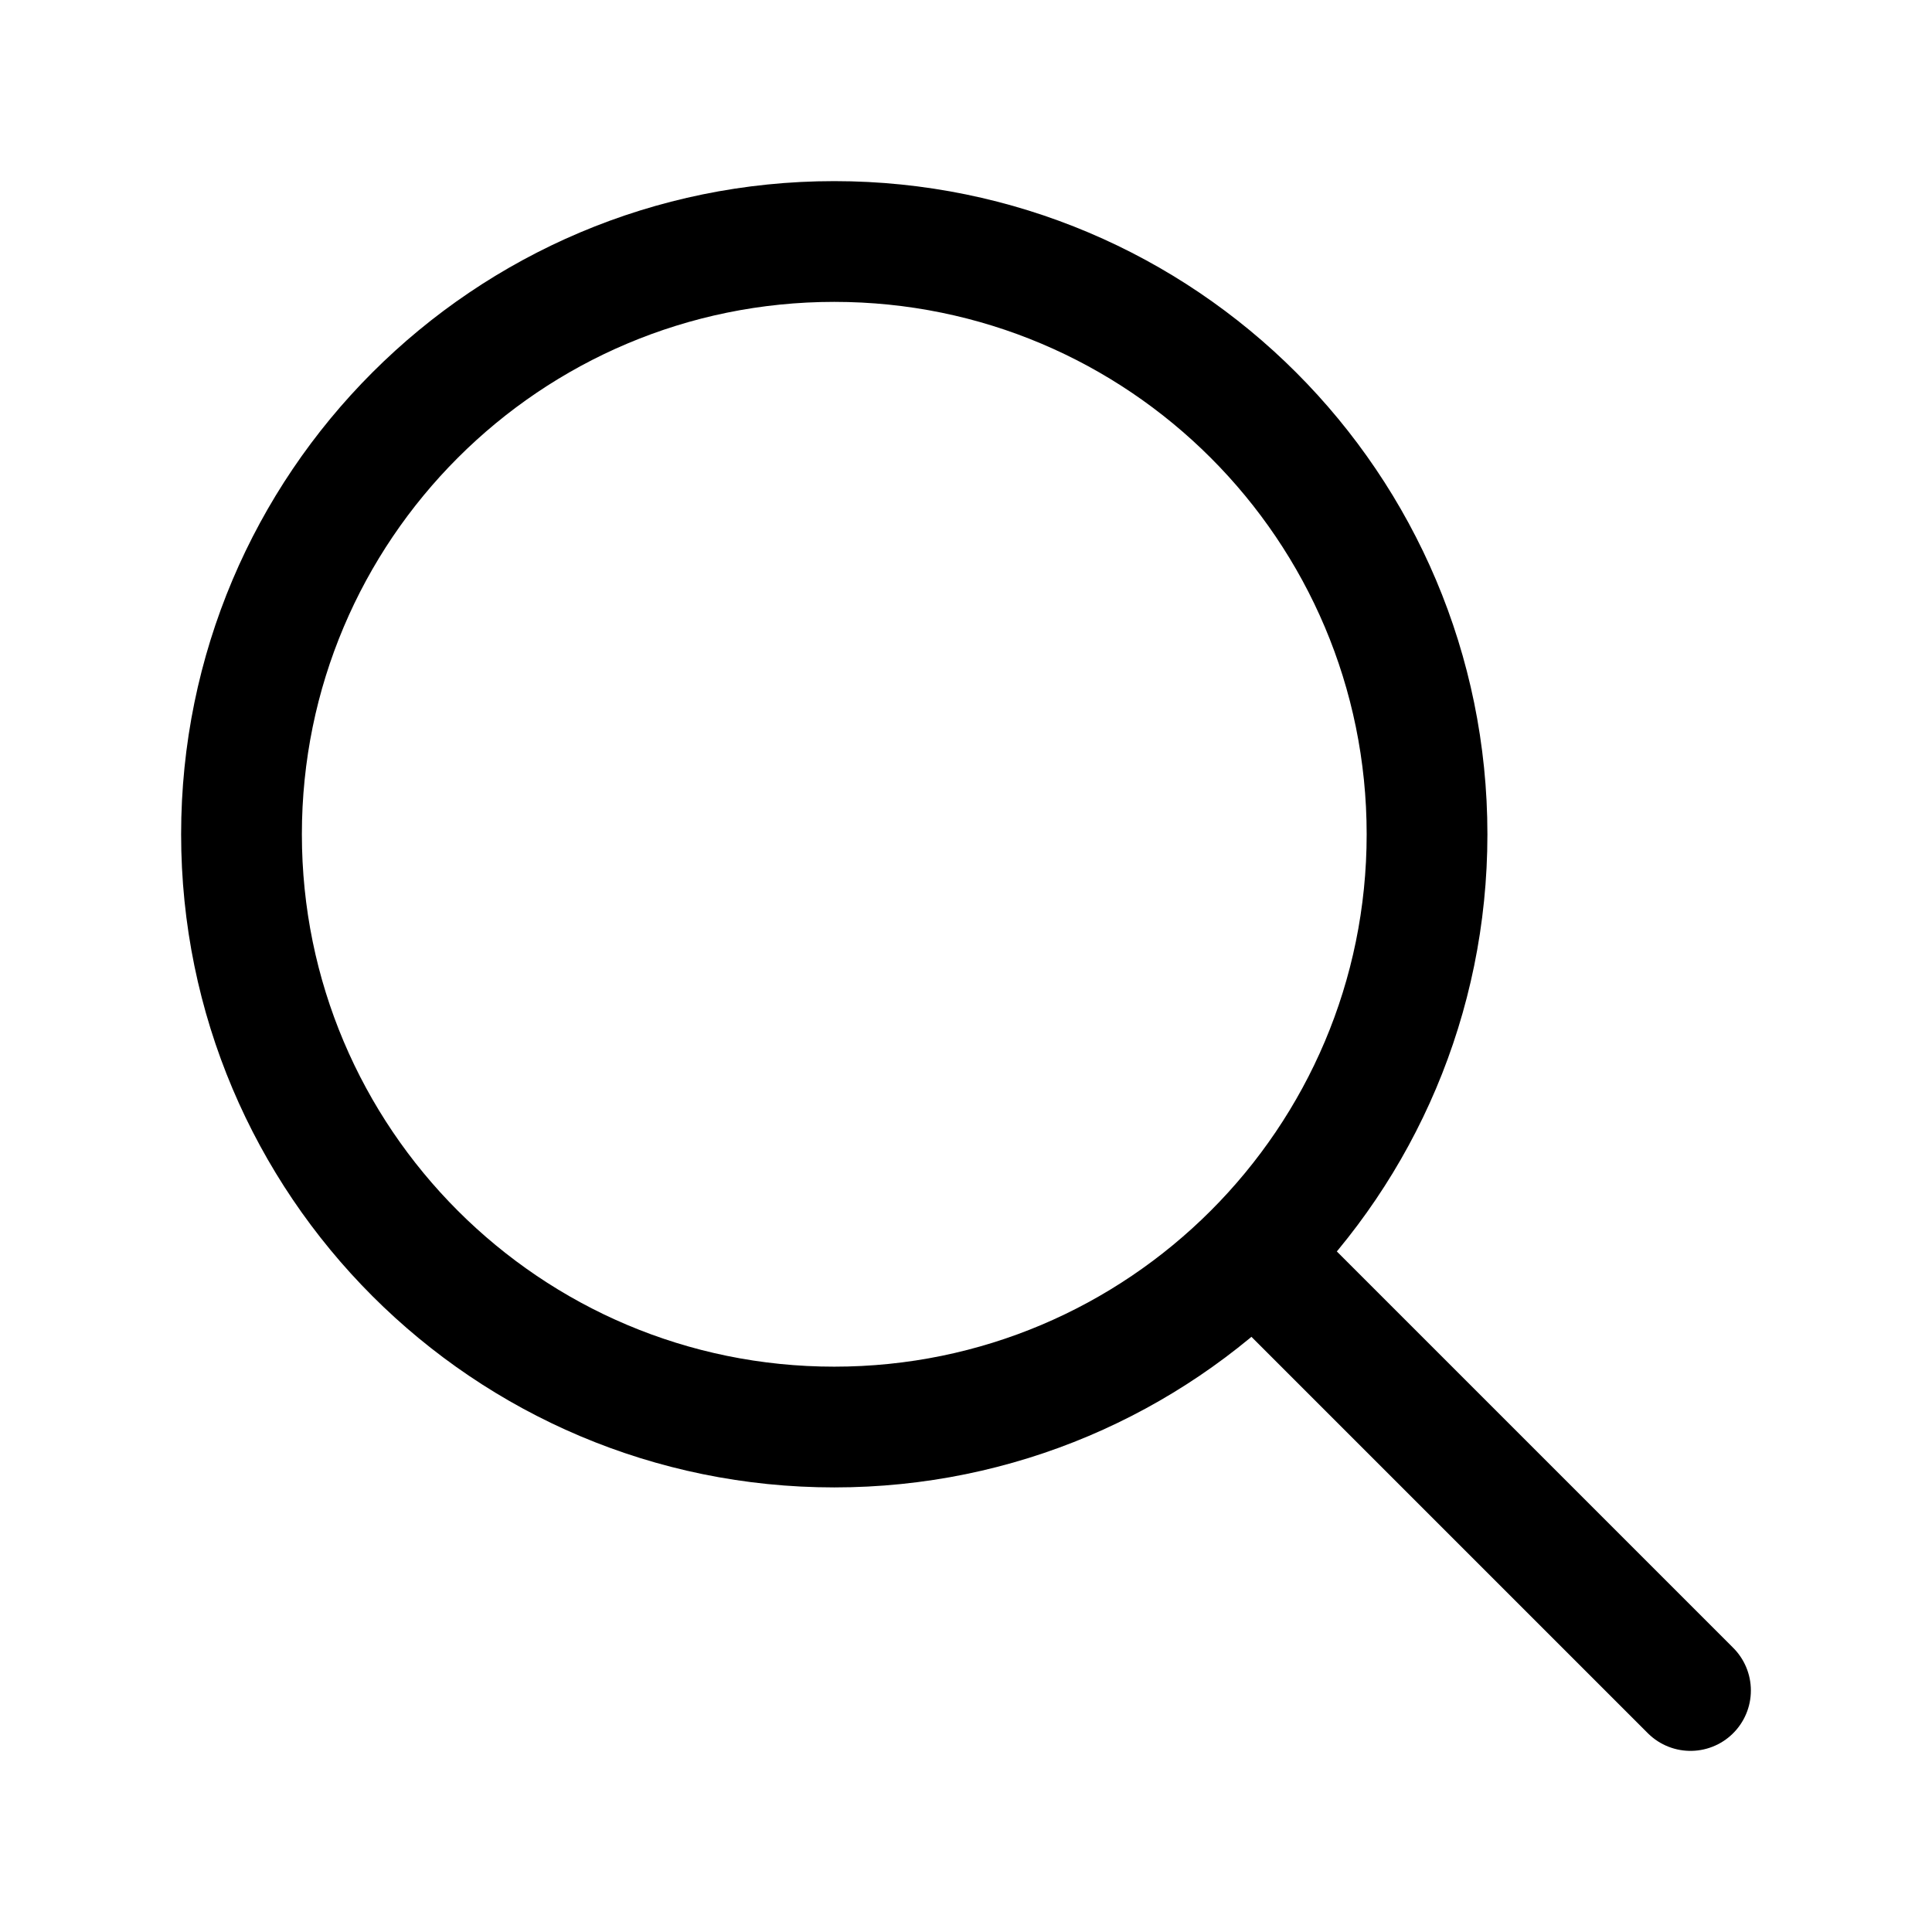
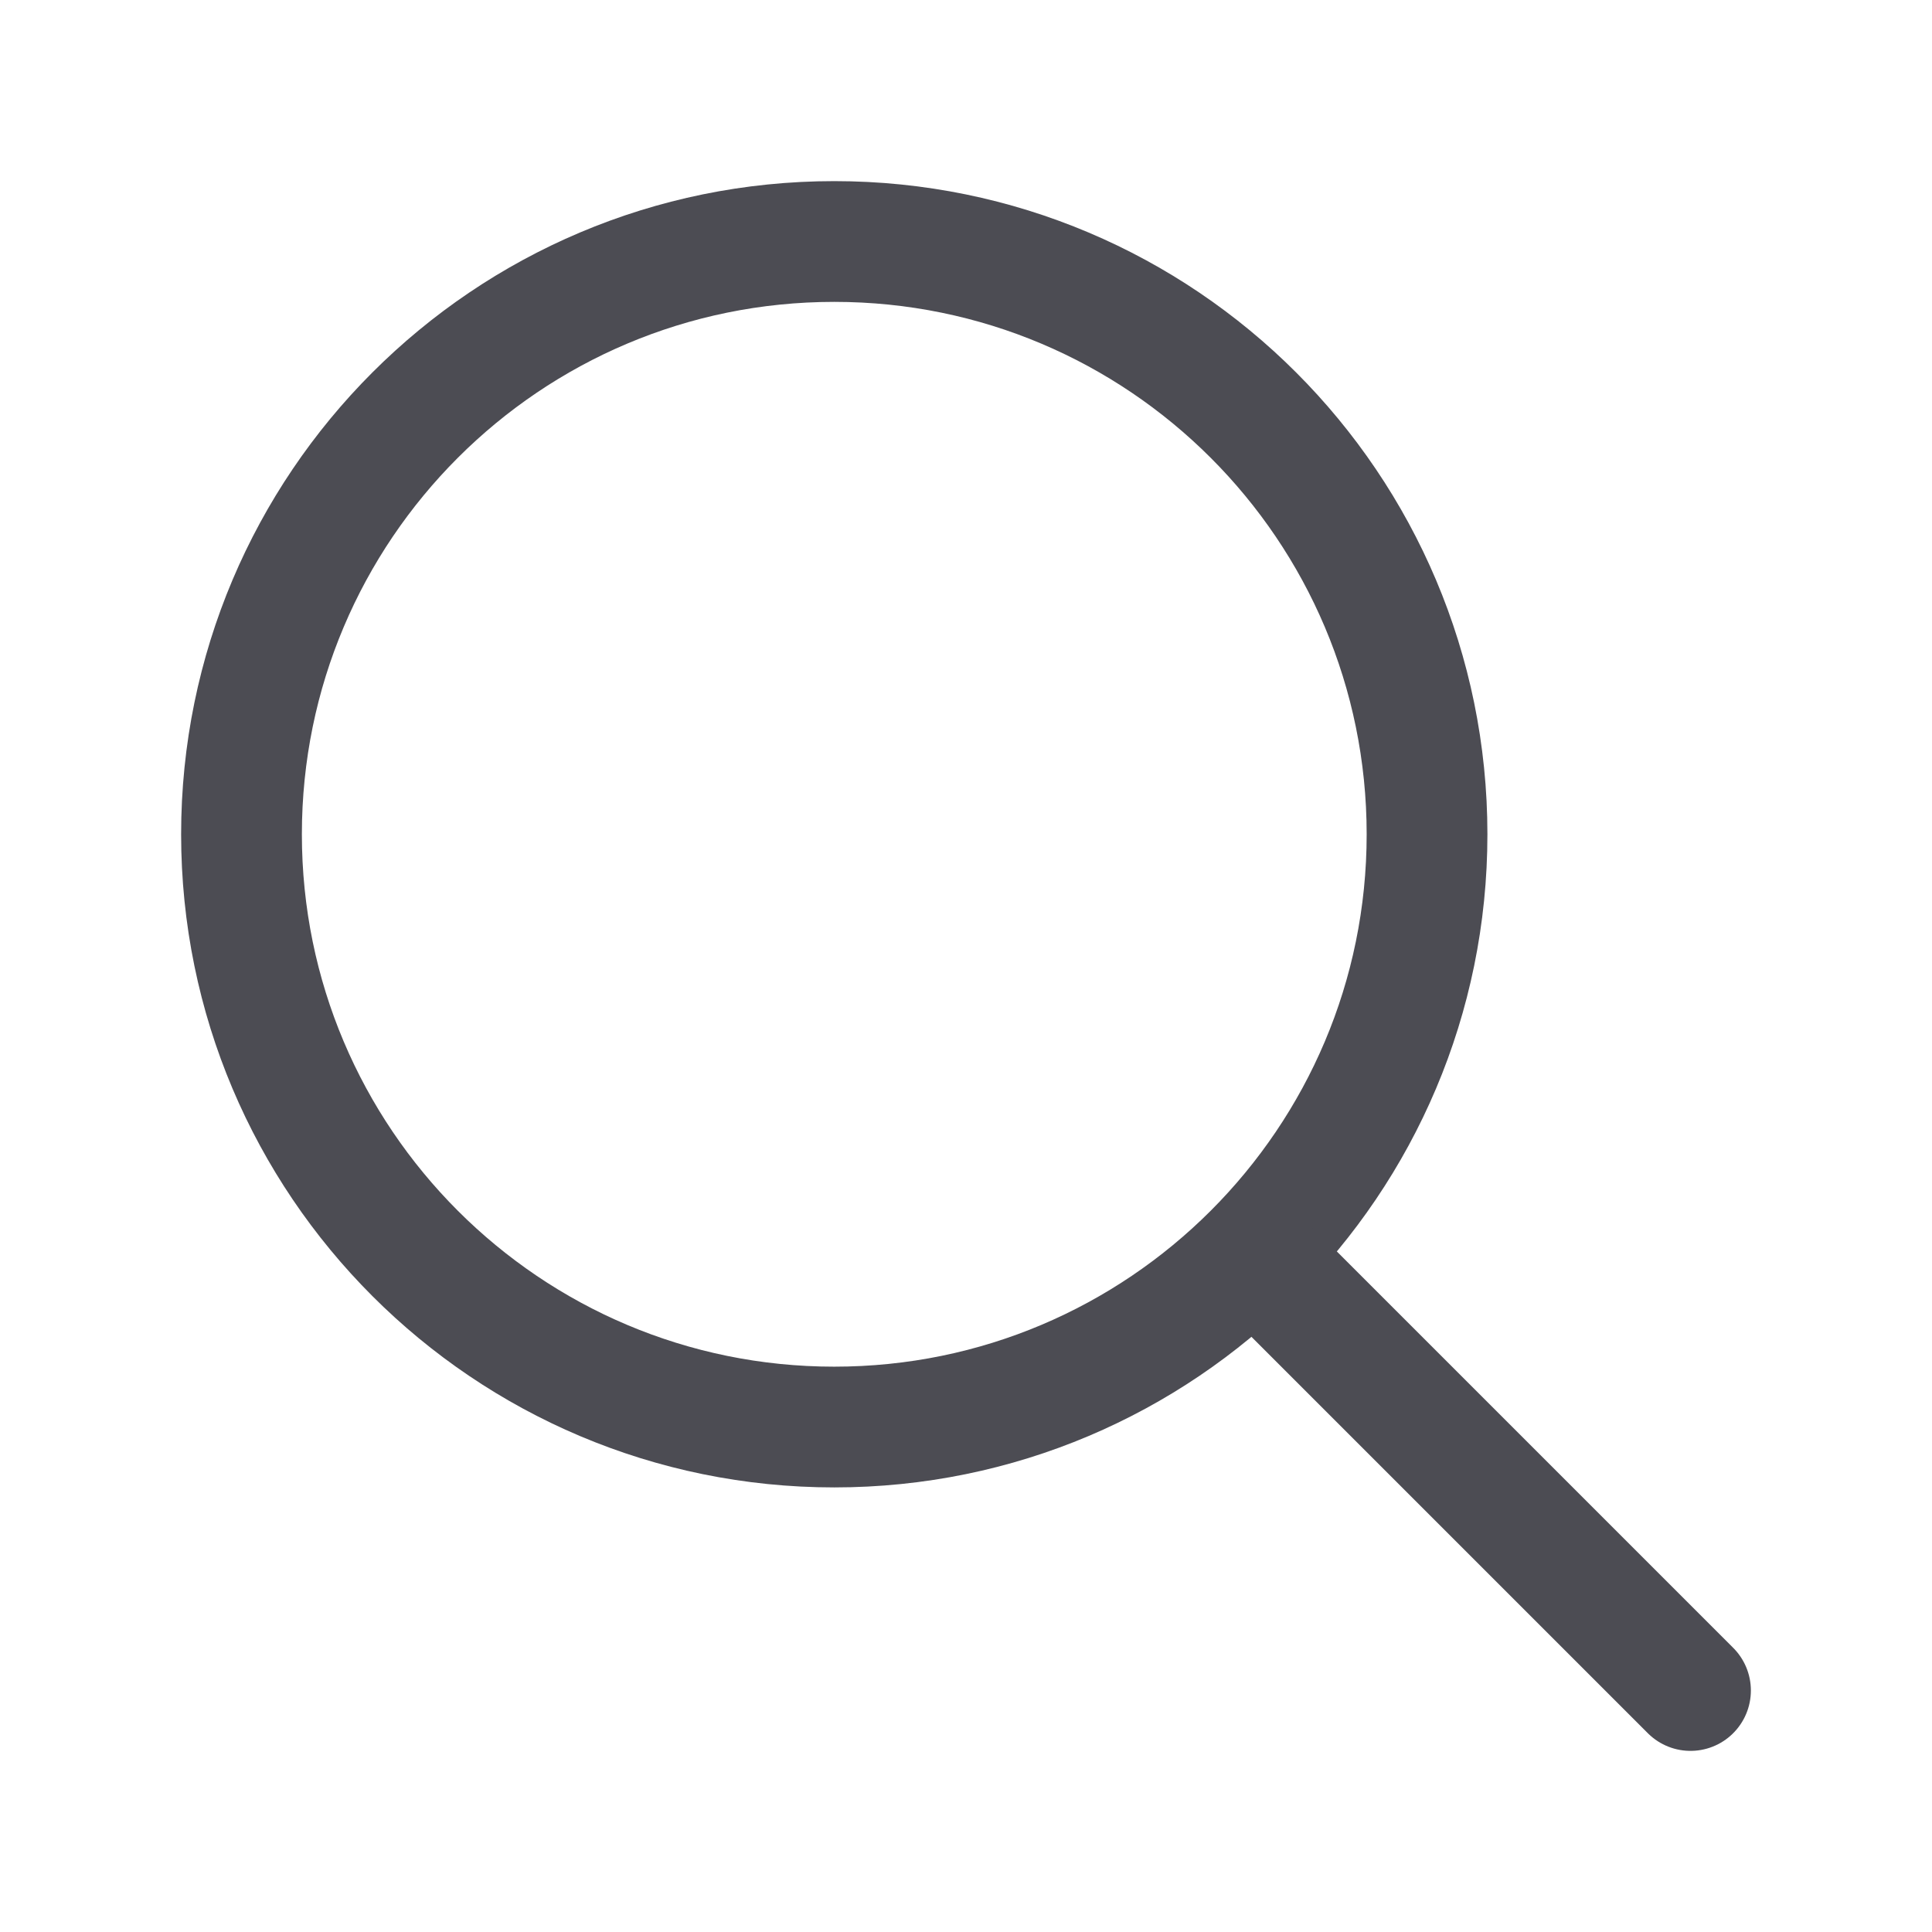
<svg xmlns="http://www.w3.org/2000/svg" class="ionicon" viewBox="0 0 512 512">
-   <path d="M221.09 64a157.09 157.09 0 10157.09 157.09A157.1 157.1 0 00221.09 64z" fill="none" stroke="currentColor" stroke-miterlimit="10" stroke-width="32" />
-   <path fill="none" stroke="currentColor" stroke-linecap="round" stroke-miterlimit="10" stroke-width="32" d="M338.29 338.29L448 448" />
+   <path d="M221.09 64a157.09 157.09 0 10157.09 157.09A157.1 157.1 0 00221.09 64z" fill="none" stroke="#4c4c53" stroke-miterlimit="10" stroke-width="32" />
+   <path fill="none" stroke="#4c4c53" stroke-linecap="round" stroke-miterlimit="10" stroke-width="32" d="M338.29 338.29L448 448" />
</svg>
